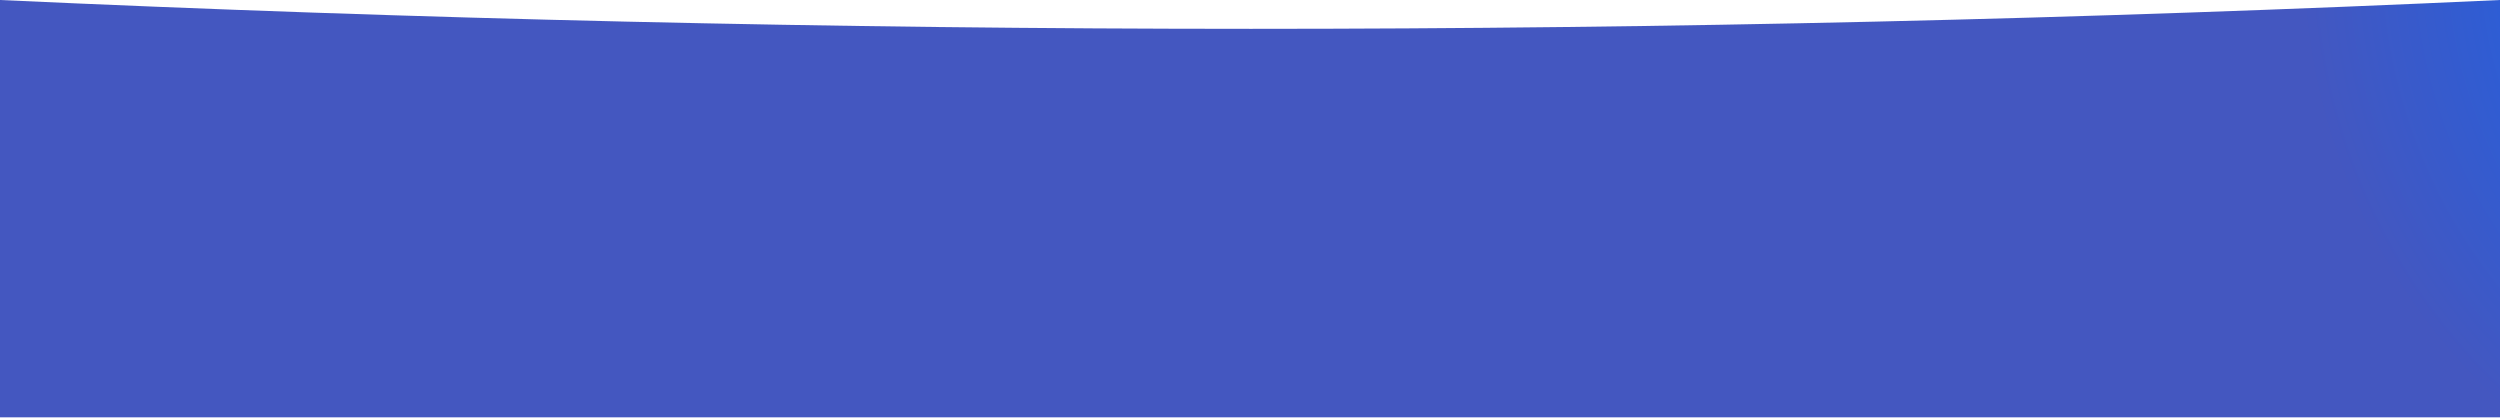
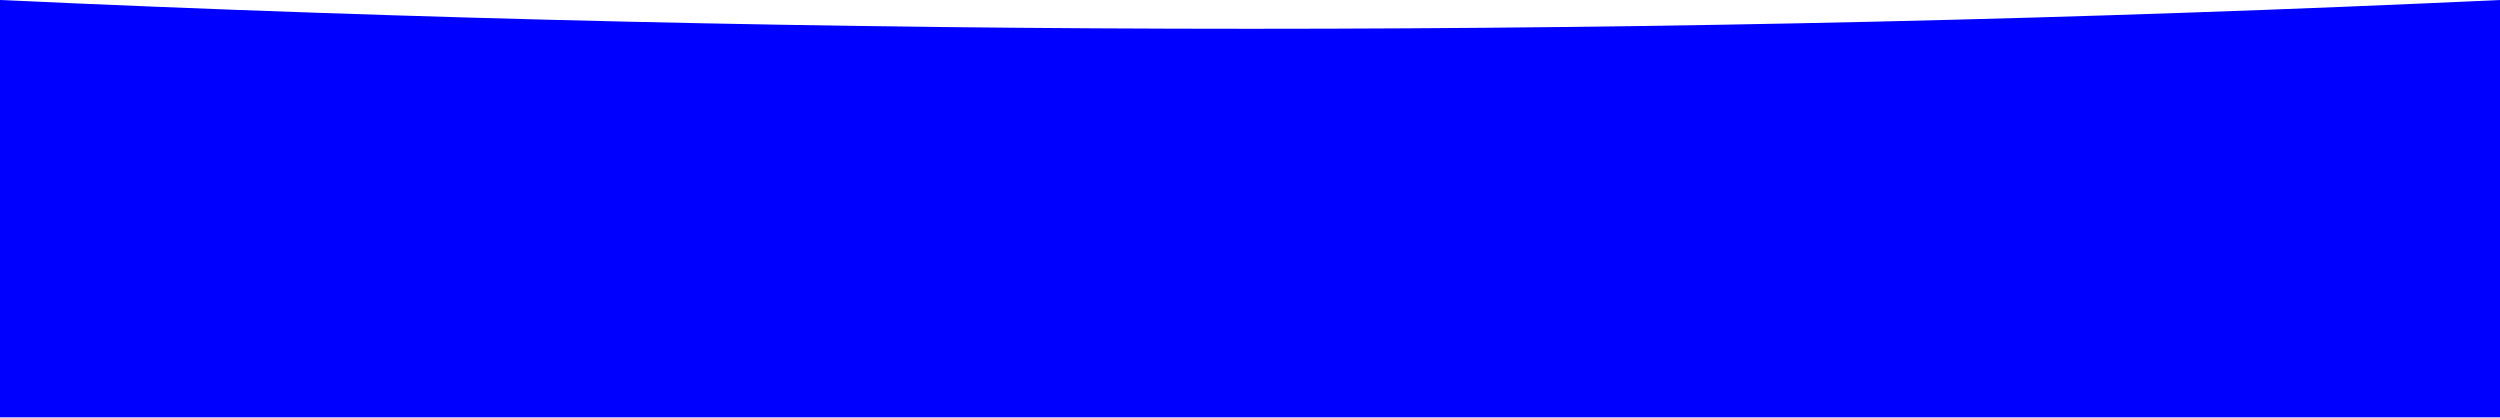
- <svg xmlns="http://www.w3.org/2000/svg" width="1294px" height="216px" viewBox="0 0 1294 216" version="1.1">
-   <defs>
-     <radialGradient cx="116.708%" cy="110.133%" fx="116.708%" fy="110.133%" r="147.8%" gradientTransform="translate(1.167079,1.101332),scale(0.166924,1),rotate(-170.6399),translate(-1.167079,-1.101332)" id="radialGradient-1">
-       <stop stop-color="#0069FF" offset="0%" />
-       <stop stop-color="#0269FD" offset="2.913%" />
-       <stop stop-color="#0369FC" offset="4.505%" />
-       <stop stop-color="#0468FB" offset="6.005%" />
-       <stop stop-color="#1165EF" offset="25.482%" />
-       <stop stop-color="#4457C0" offset="100%" />
-     </radialGradient>
-   </defs>
-   <g id="Ressource" stroke="none" stroke-width="1" fill="none" fill-rule="evenodd">
-     <g id="wave_footer" fill="url(#radialGradient-1)">
-       <path d="M0,0 L1294,3.28701505e-11 L1294,216 C1078.477,206.05 862.976,201.075 647.497,201.075 C432.019,201.075 216.186,206.05 6.60793035e-14,216 L0,0 Z" id="Image-Hero-Copy" transform="translate(647, 108) scale(1, -1) translate(-647, -108) " />
+ <svg xmlns="http://www.w3.org/2000/svg" version="1.1" id="Layer_1" x="0px" y="0px" viewBox="0 0 1294 216" enable-background="new 0 0 1294 216" xml:space="preserve">
+   <g id="Ressource">
+     <g id="wave_footer">
+       <path id="Image-Hero-Copy" fill="#0000FF" d="M0,216h1294V0c-215.5,10-431,14.9-646.5,14.9S216.2,10,0,0V216z" />
    </g>
  </g>
</svg>
